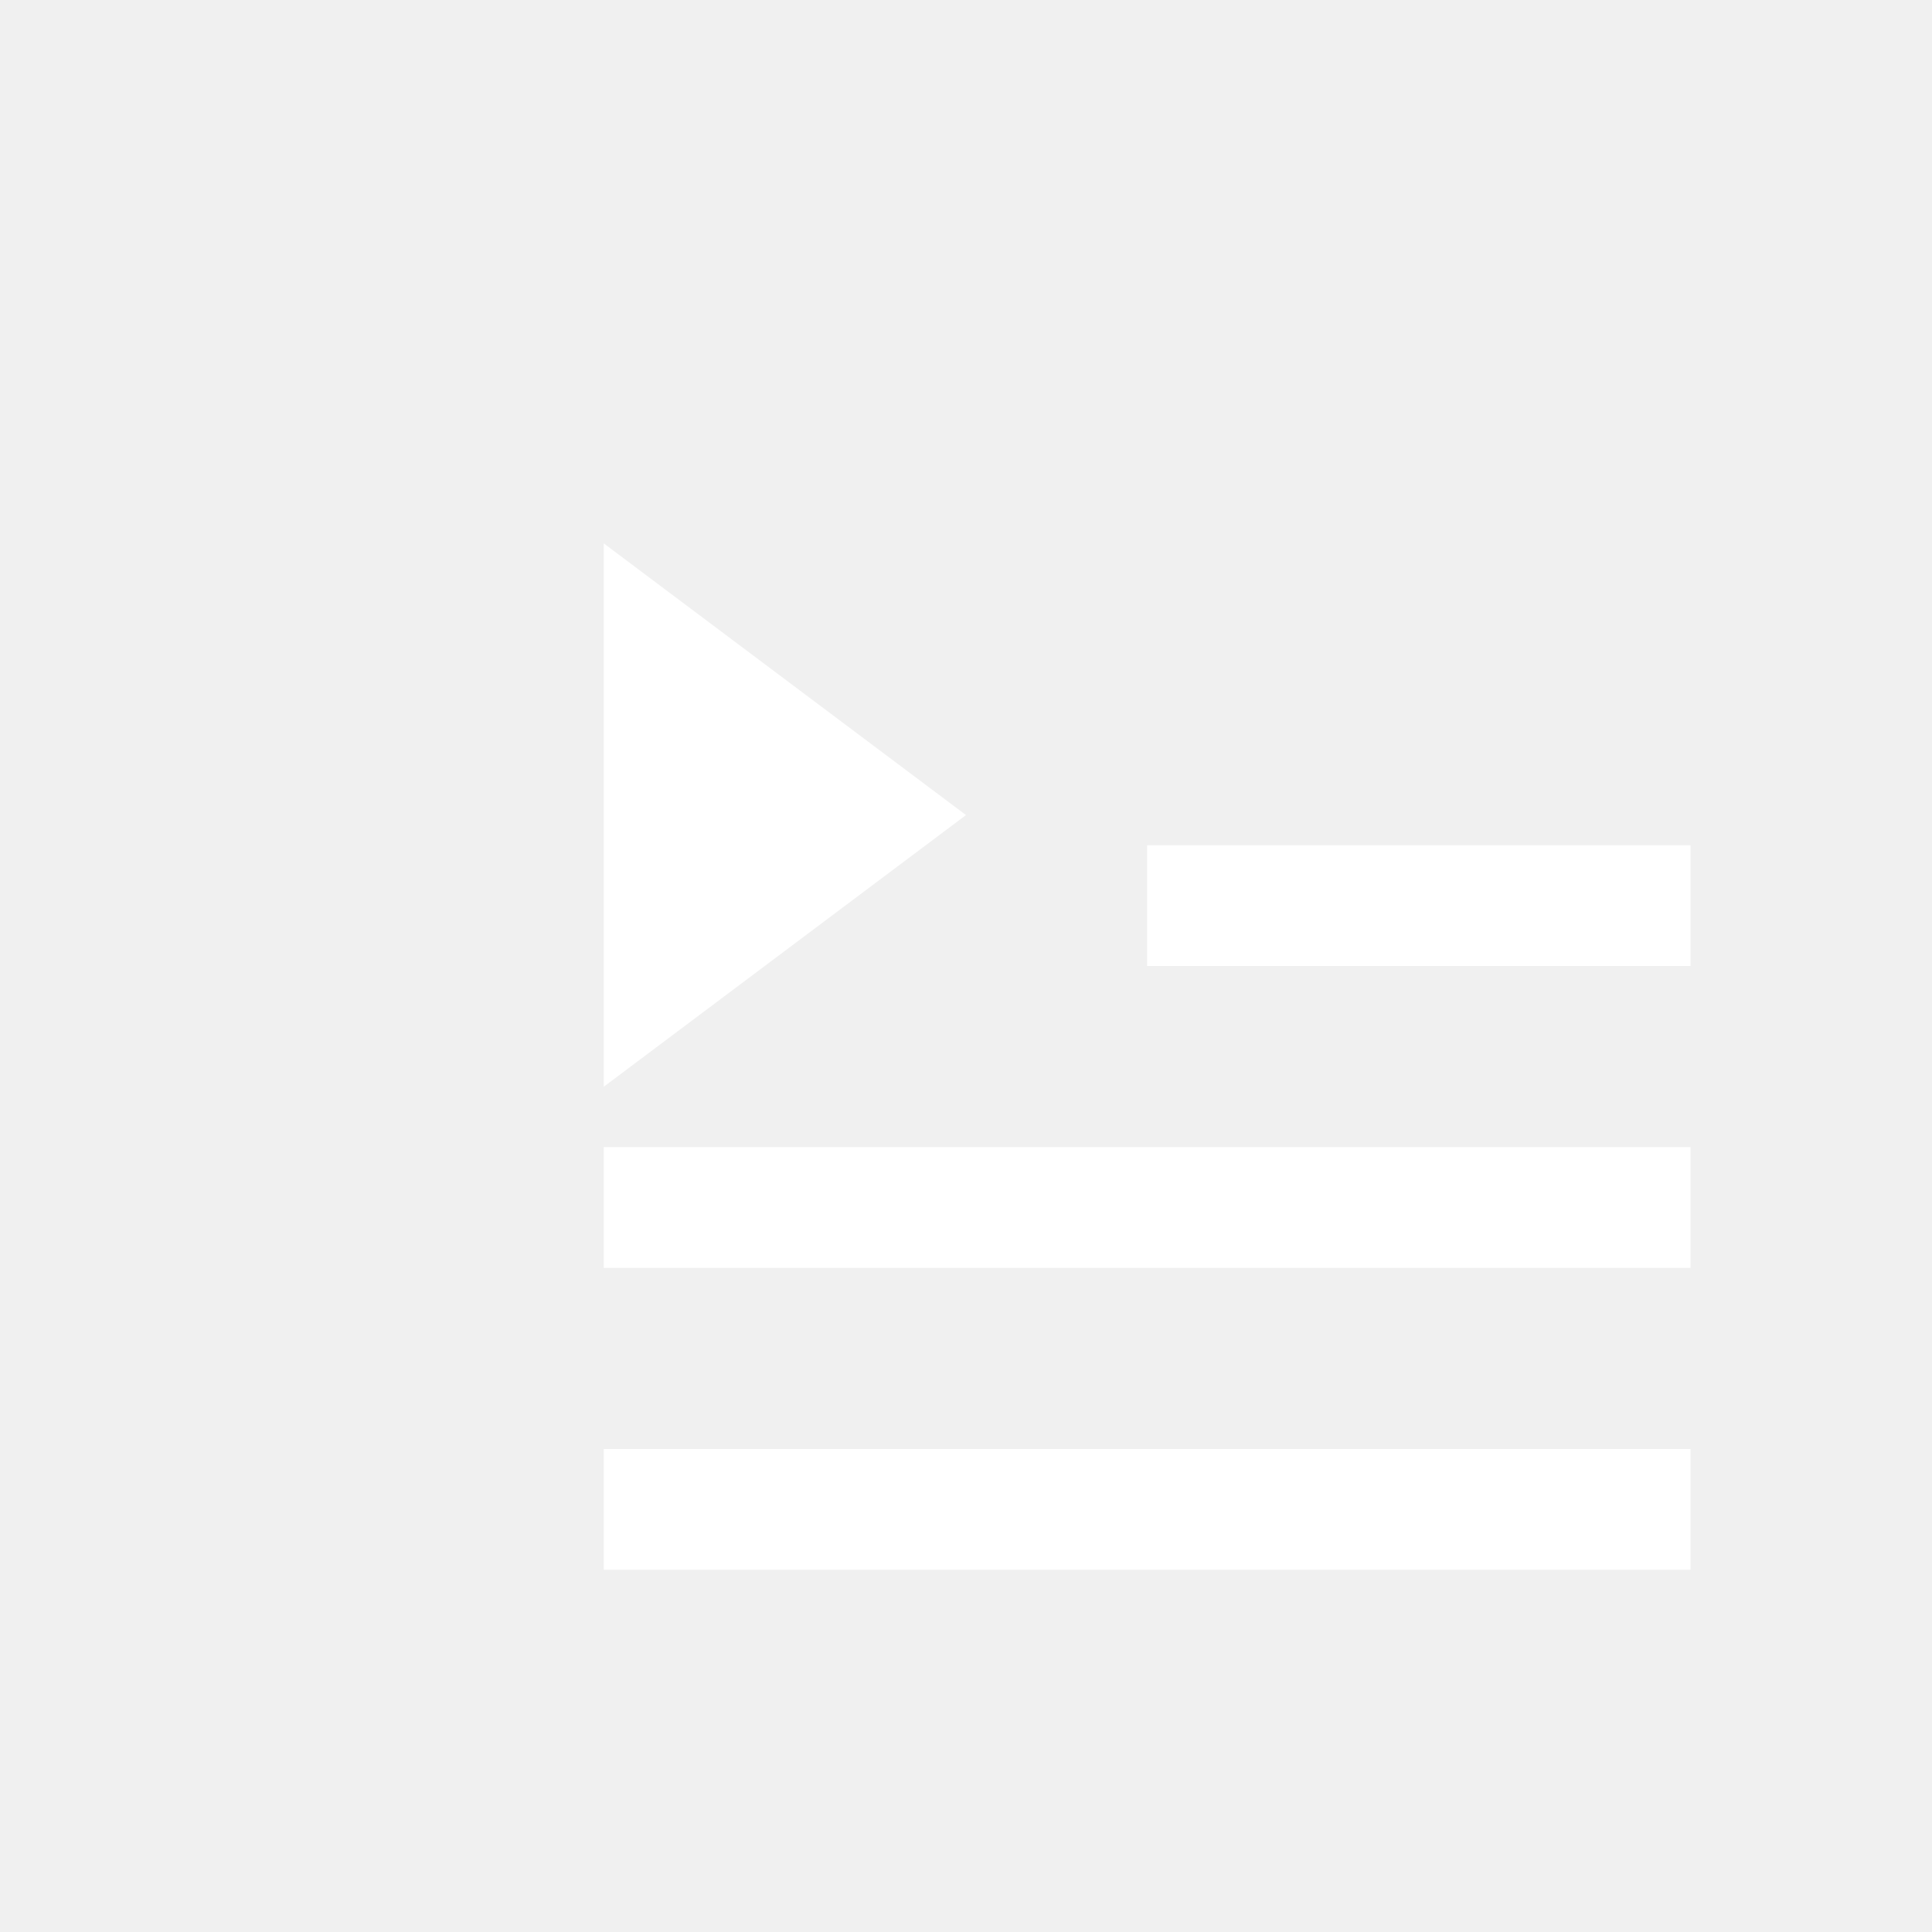
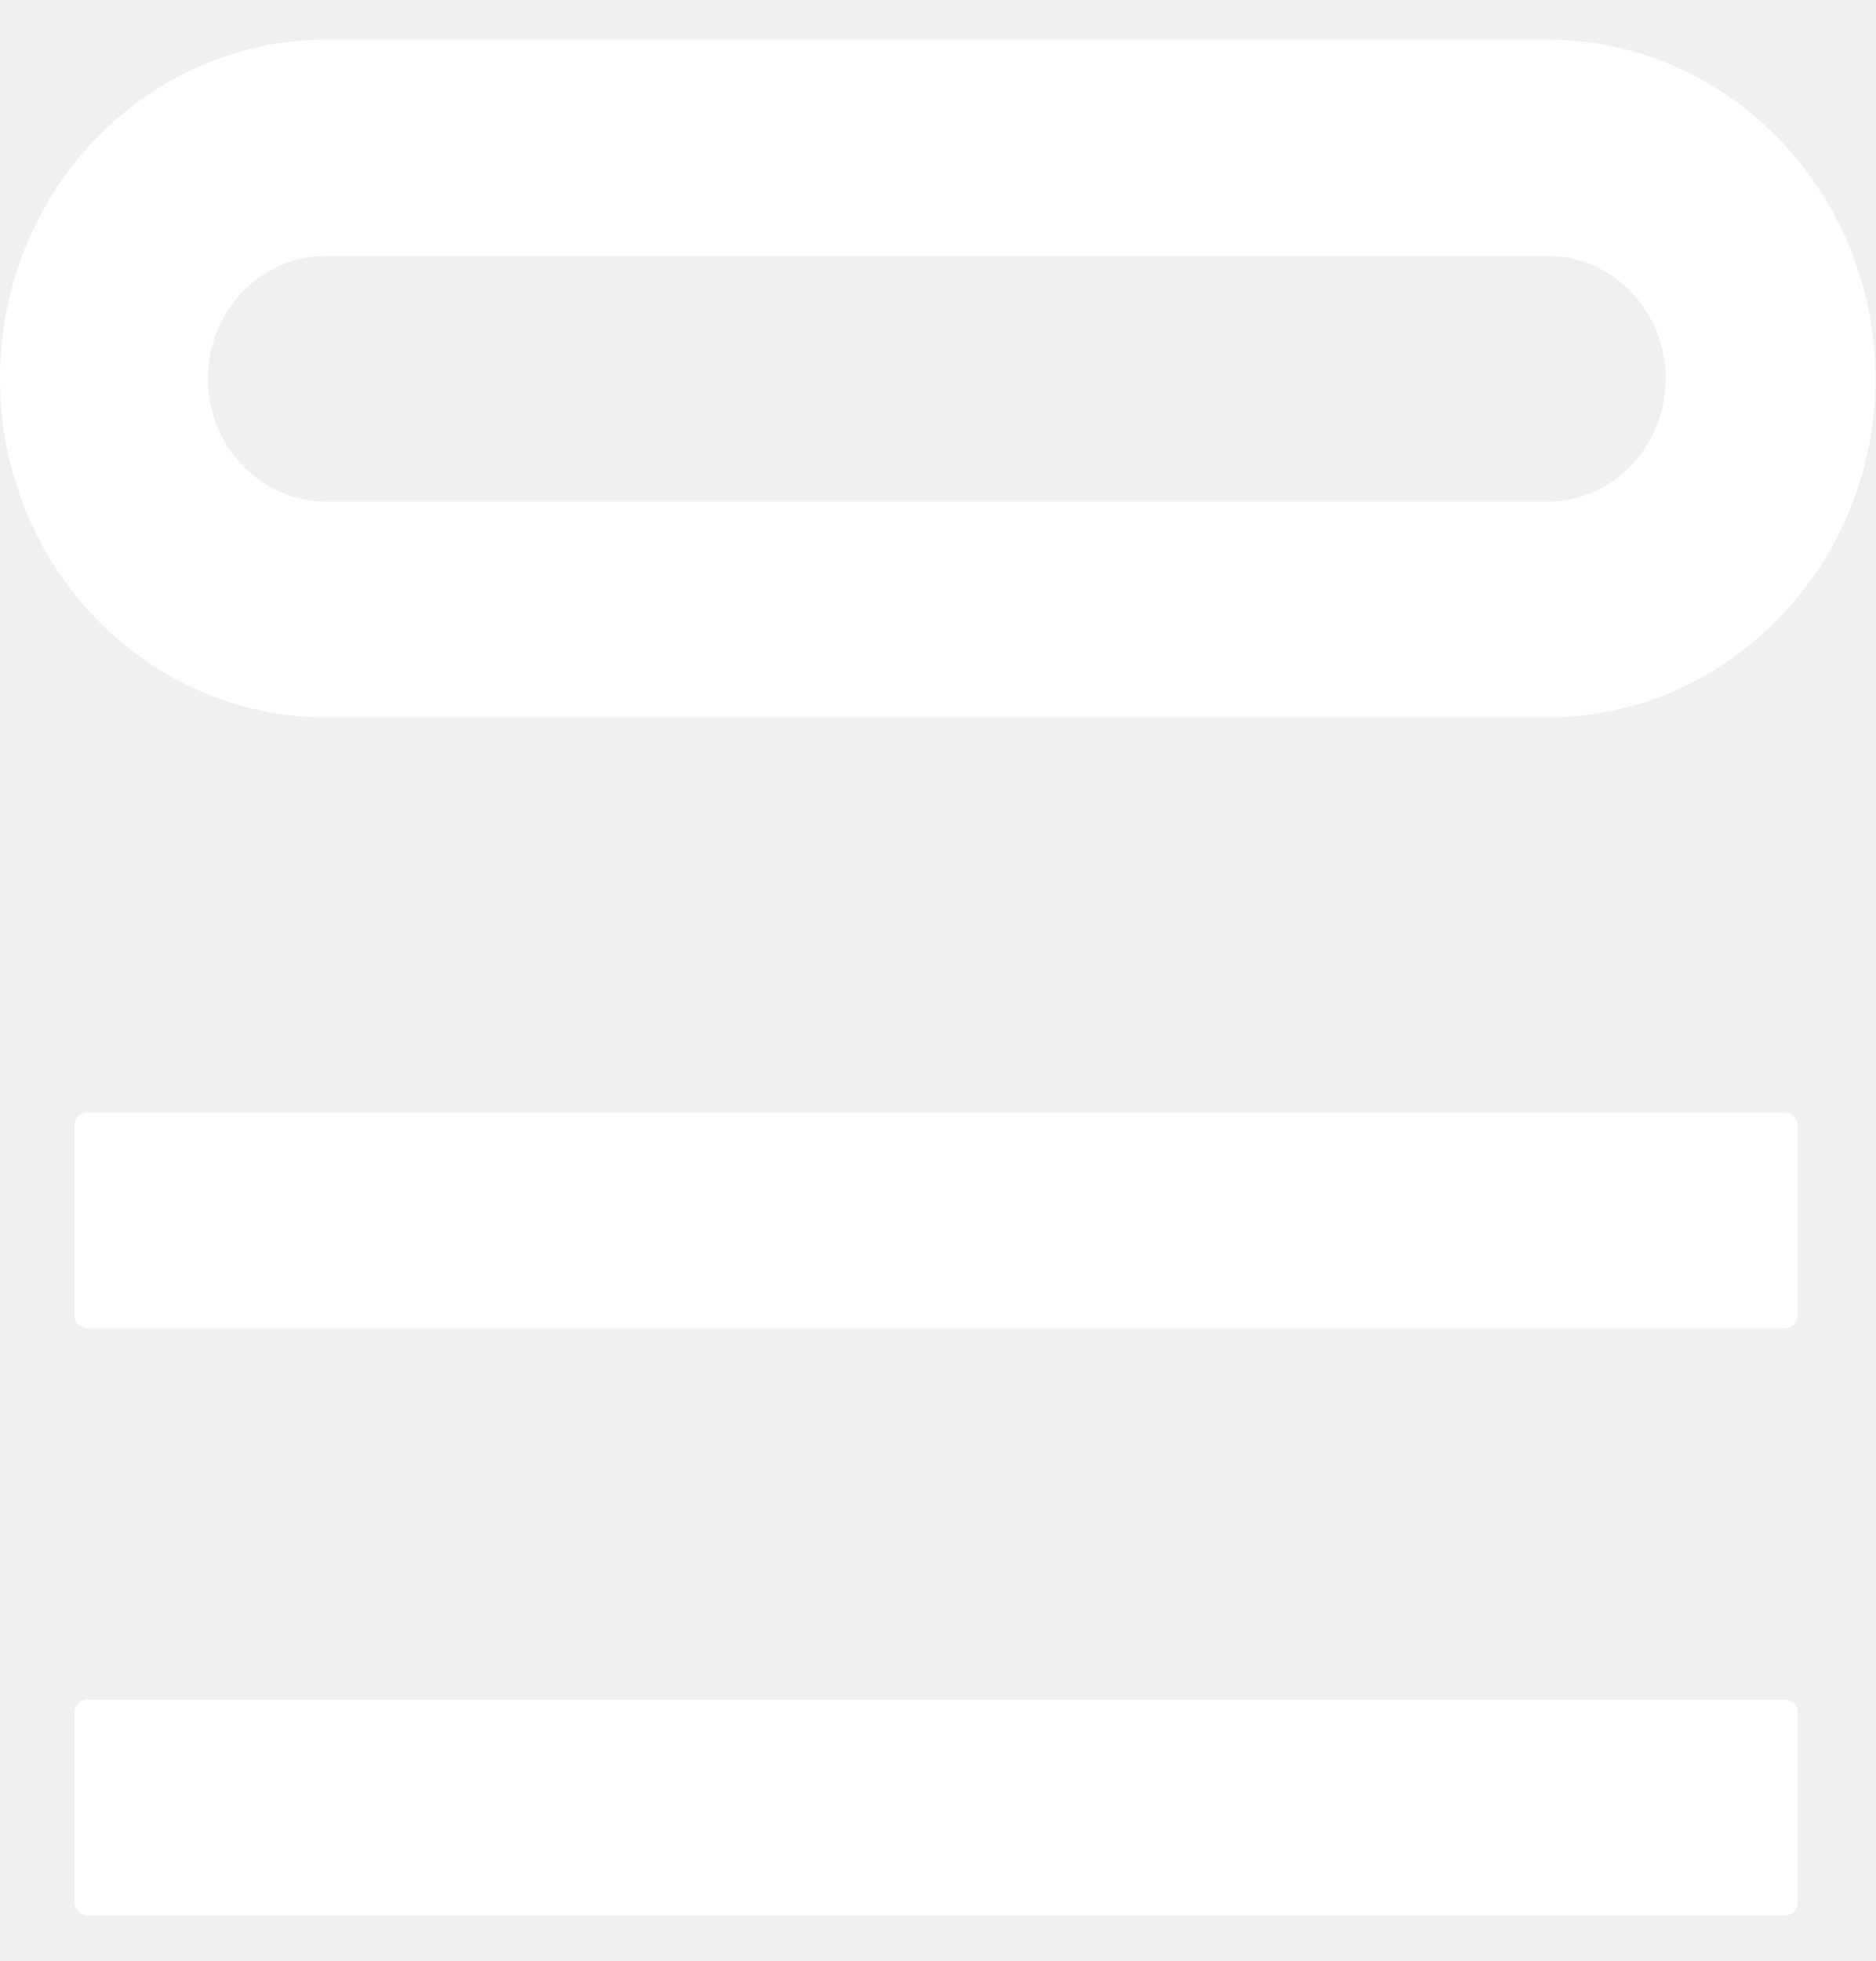
- <svg xmlns="http://www.w3.org/2000/svg" width="32" height="32" viewBox="0 0 32 32" fill="none">
-   <path d="M10 19H28V21H10V19Z" fill="white" />
-   <path d="M19 14H28V16H19V14Z" fill="white" />
-   <path d="M10 24H28V26H10V24Z" fill="white" />
-   <path d="M10 9L16 13.5L10 18V9Z" fill="white" />
+ <svg xmlns="http://www.w3.org/2000/svg" width="22" height="23" viewBox="0 0 22 23" fill="none">
+   <path fill-rule="evenodd" clip-rule="evenodd" d="M21.088 20.086C21.088 19.999 21.021 19.934 20.937 19.934C19.201 19.934 2.757 19.934 1.021 19.934C0.941 19.934 0.874 19.999 0.874 20.086C0.874 20.538 0.874 21.857 0.874 22.313C0.874 22.396 0.941 22.465 1.021 22.465C2.757 22.465 19.201 22.465 20.937 22.465C21.021 22.465 21.088 22.396 21.088 22.313V20.086ZM21.088 13.2C21.088 13.117 21.021 13.048 20.937 13.048C19.201 13.048 2.757 13.048 1.021 13.048C0.941 13.048 0.874 13.117 0.874 13.2C0.874 13.656 0.874 14.976 0.874 15.427C0.874 15.51 0.941 15.579 1.021 15.579C2.757 15.579 19.201 15.579 20.937 15.579C21.021 15.579 21.088 15.51 21.088 15.427V13.2ZM0 4.442C0 2.245 1.715 0.465 3.828 0.465H18.151C20.264 0.465 22 2.245 22 4.442C22 6.635 20.264 8.415 18.151 8.415H3.828C1.715 8.415 0 6.635 0 4.442ZM2.439 4.442C2.439 3.644 3.063 3.001 3.828 3.001H18.151C18.916 3.001 19.54 3.644 19.54 4.442C19.54 5.237 18.916 5.884 18.151 5.884H3.828C3.063 5.884 2.439 5.237 2.439 4.442Z" fill="white" />
</svg>
